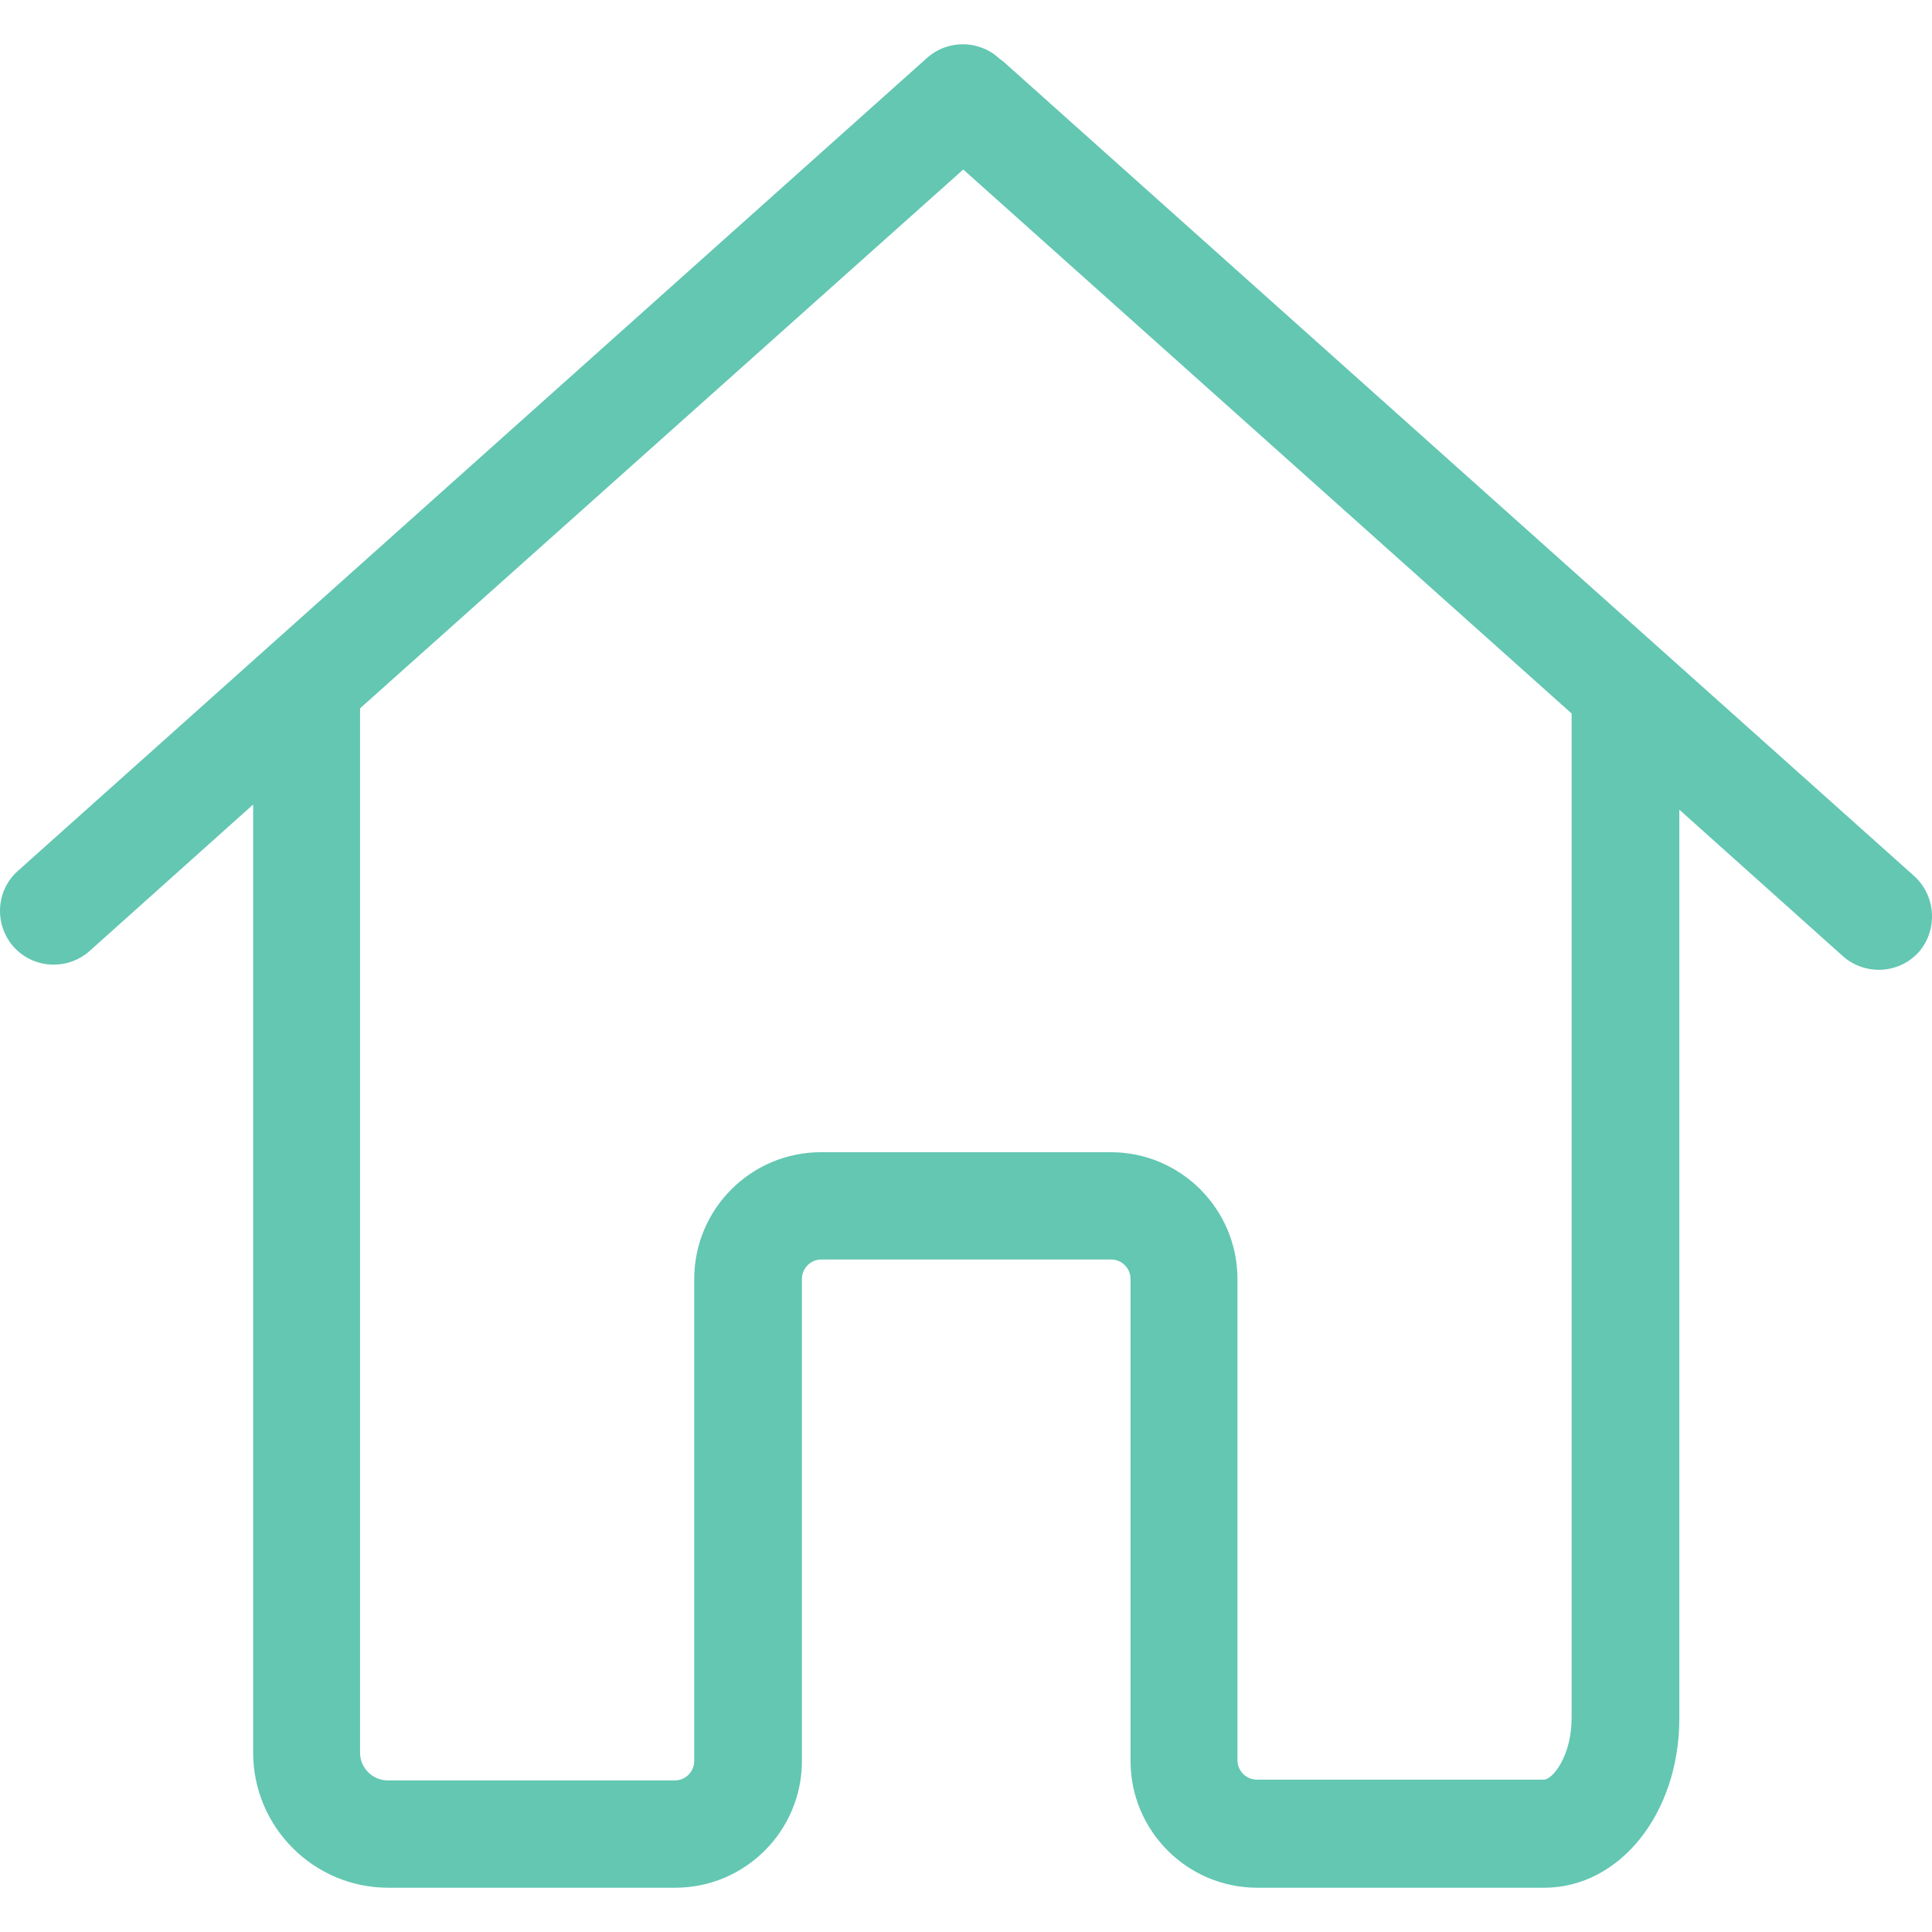
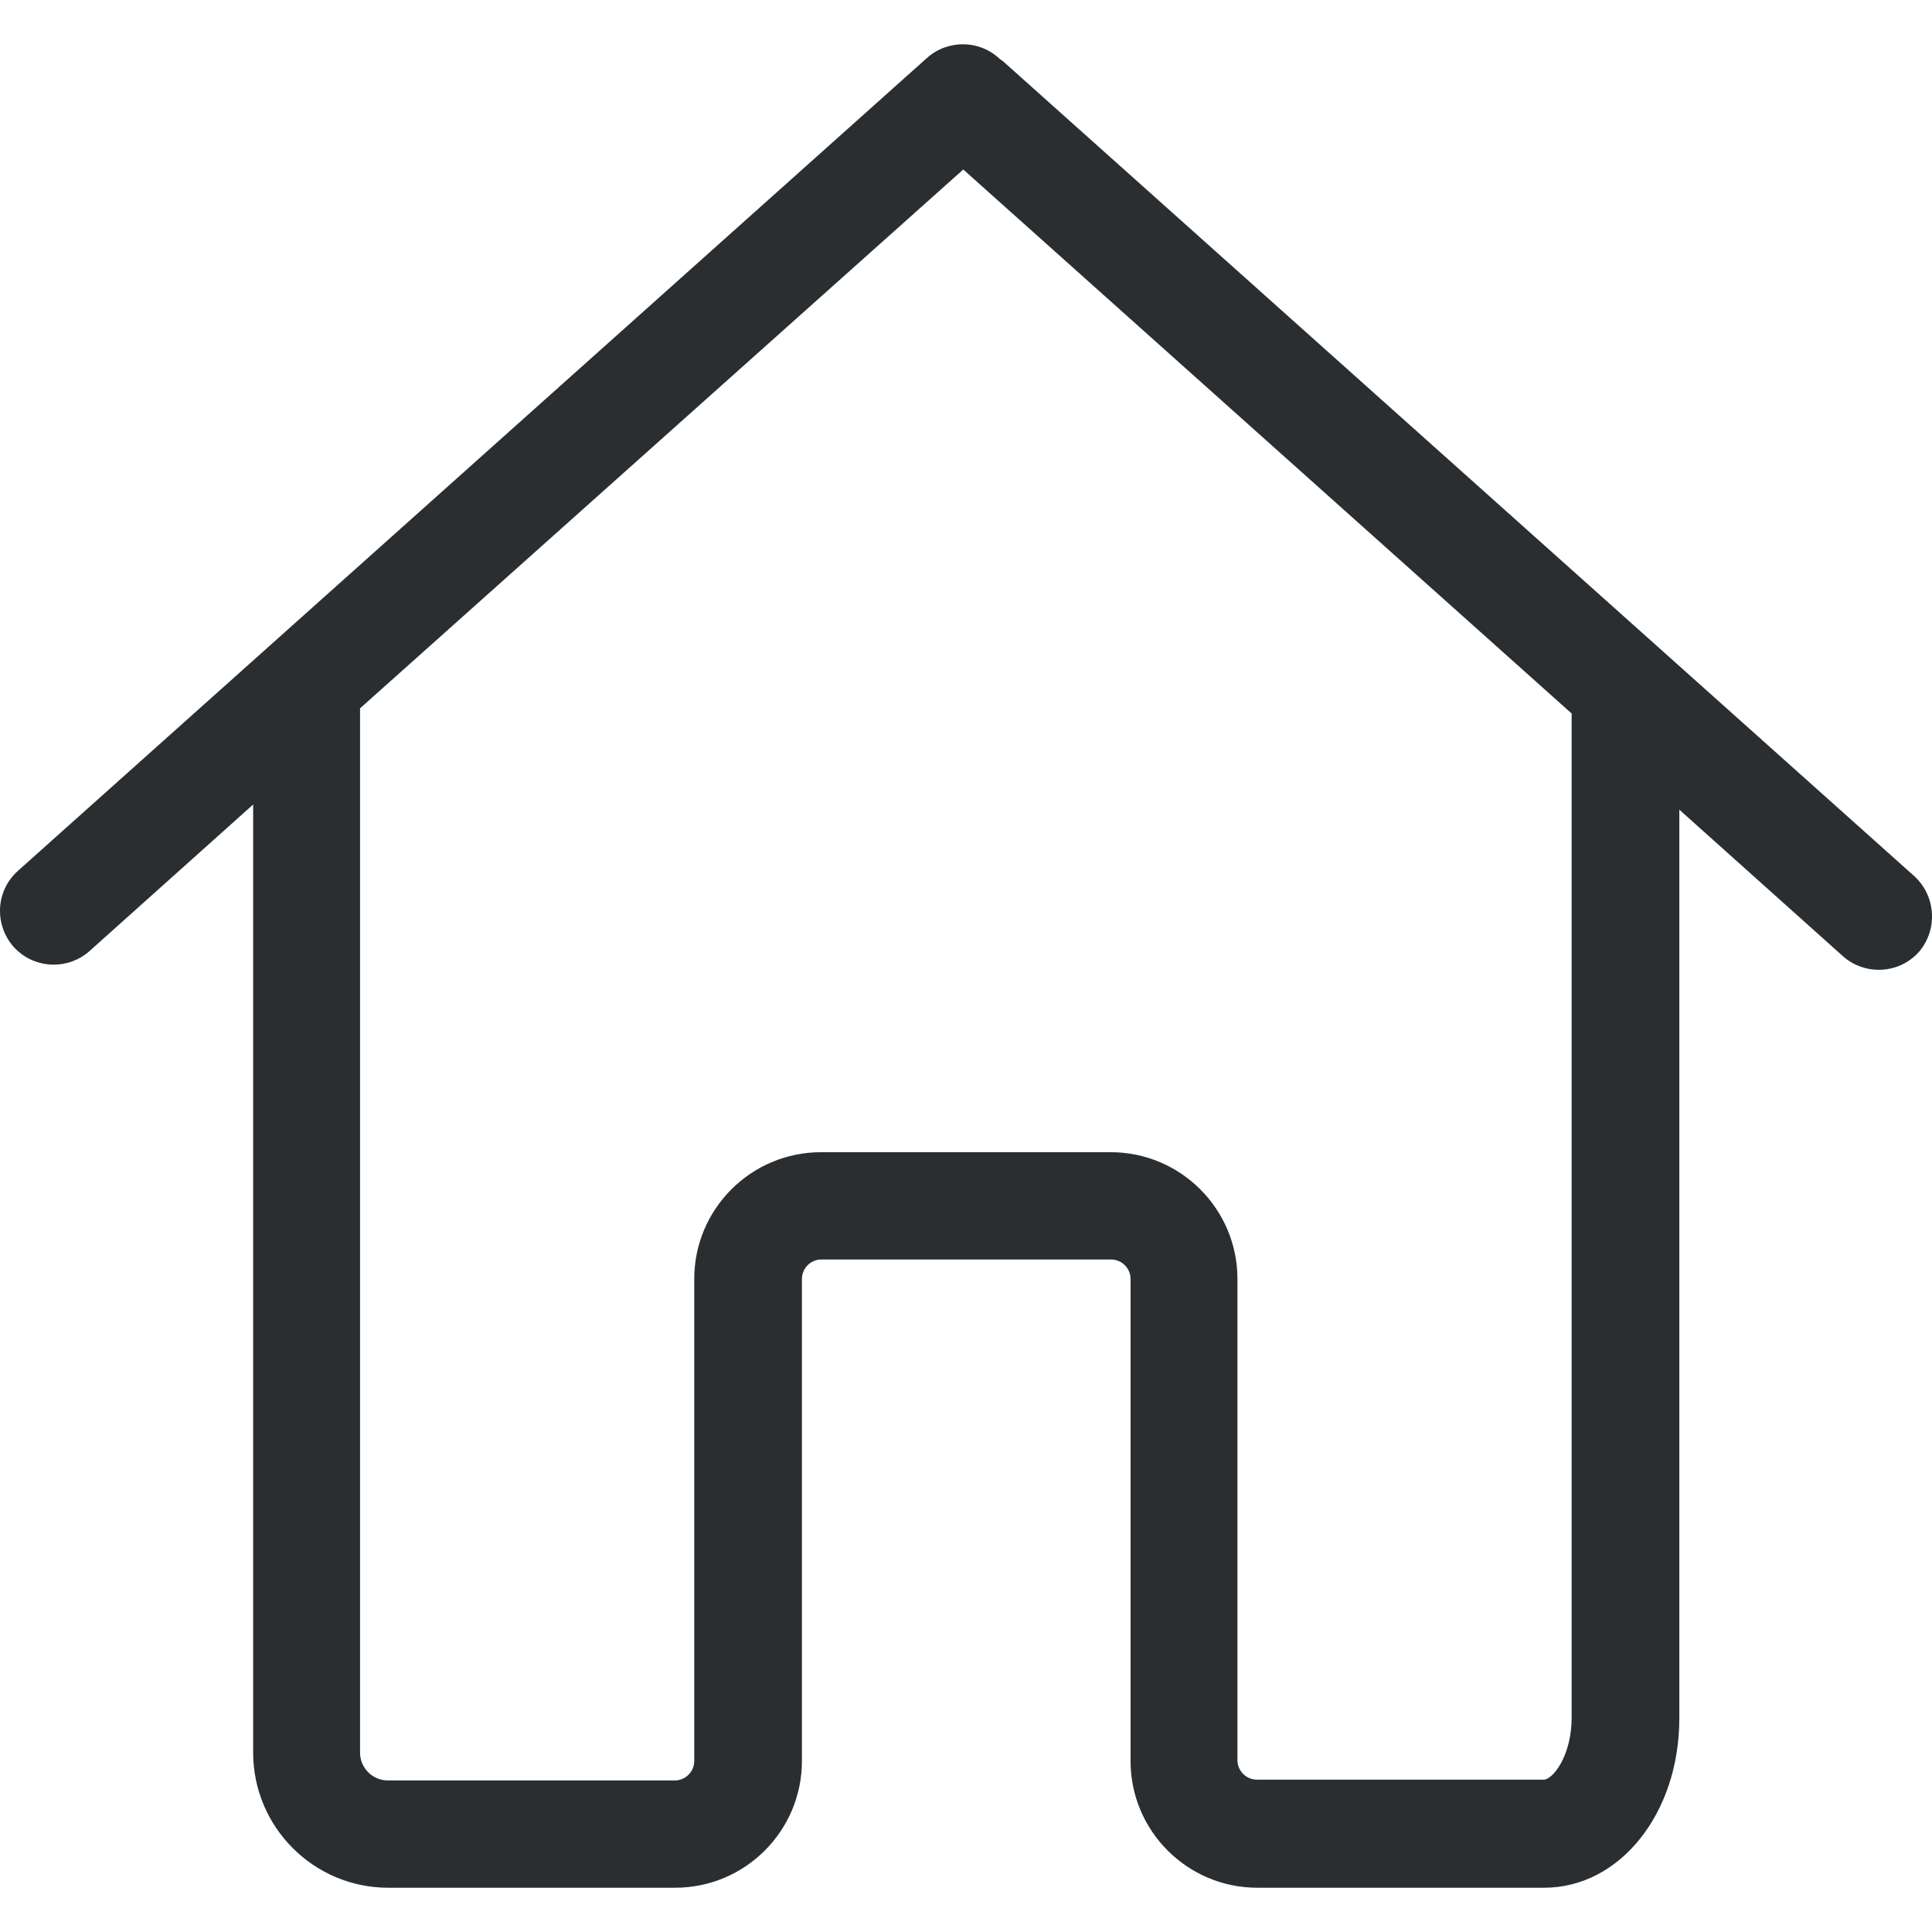
- <svg xmlns="http://www.w3.org/2000/svg" version="1.1" id="Capa_1" x="0px" y="0px" viewBox="0 0 486.196 486.196" fill="#63C7B2" style="enable-background:new 0 0 486.196 486.196;" xml:space="preserve">
+ <svg xmlns="http://www.w3.org/2000/svg" version="1.1" id="Capa_1" x="0px" y="0px" viewBox="0 0 486.196 486.196" fill="#2A2E30" style="enable-background:new 0 0 486.196 486.196;" xml:space="preserve">
  <g>
    <path d="M481.708,220.456l-228.8-204.6c-0.4-0.4-0.8-0.7-1.3-1c-5-4.8-13-5-18.3-0.3l-228.8,204.6c-5.6,5-6,13.5-1.1,19.1   c2.7,3,6.4,4.5,10.1,4.5c3.2,0,6.4-1.1,9-3.4l41.2-36.9v7.2v106.8v124.6c0,18.7,15.2,34,34,34c0.3,0,0.5,0,0.8,0s0.5,0,0.8,0h70.6   c17.6,0,31.9-14.3,31.9-31.9v-121.3c0-2.7,2.2-4.9,4.9-4.9h72.9c2.7,0,4.9,2.2,4.9,4.9v121.3c0,17.6,14.3,31.9,31.9,31.9h72.2   c19,0,34-18.7,34-42.6v-111.2v-34v-83.5l41.2,36.9c2.6,2.3,5.8,3.4,9,3.4c3.7,0,7.4-1.5,10.1-4.5   C487.708,233.956,487.208,225.456,481.708,220.456z M395.508,287.156v34v111.1c0,9.7-4.8,15.6-7,15.6h-72.2c-2.7,0-4.9-2.2-4.9-4.9   v-121.1c0-17.6-14.3-31.9-31.9-31.9h-72.9c-17.6,0-31.9,14.3-31.9,31.9v121.3c0,2.7-2.2,4.9-4.9,4.9h-70.6c-0.3,0-0.5,0-0.8,0   s-0.5,0-0.8,0c-3.8,0-7-3.1-7-7v-124.7v-106.8v-31.3l151.8-135.6l153.1,136.9L395.508,287.156L395.508,287.156z" />
  </g>
  <g>
</g>
  <g>
</g>
  <g>
</g>
  <g>
</g>
  <g>
</g>
  <g>
</g>
  <g>
</g>
  <g>
</g>
  <g>
</g>
  <g>
</g>
  <g>
</g>
  <g>
</g>
  <g>
</g>
  <g>
</g>
  <g>
</g>
</svg>
